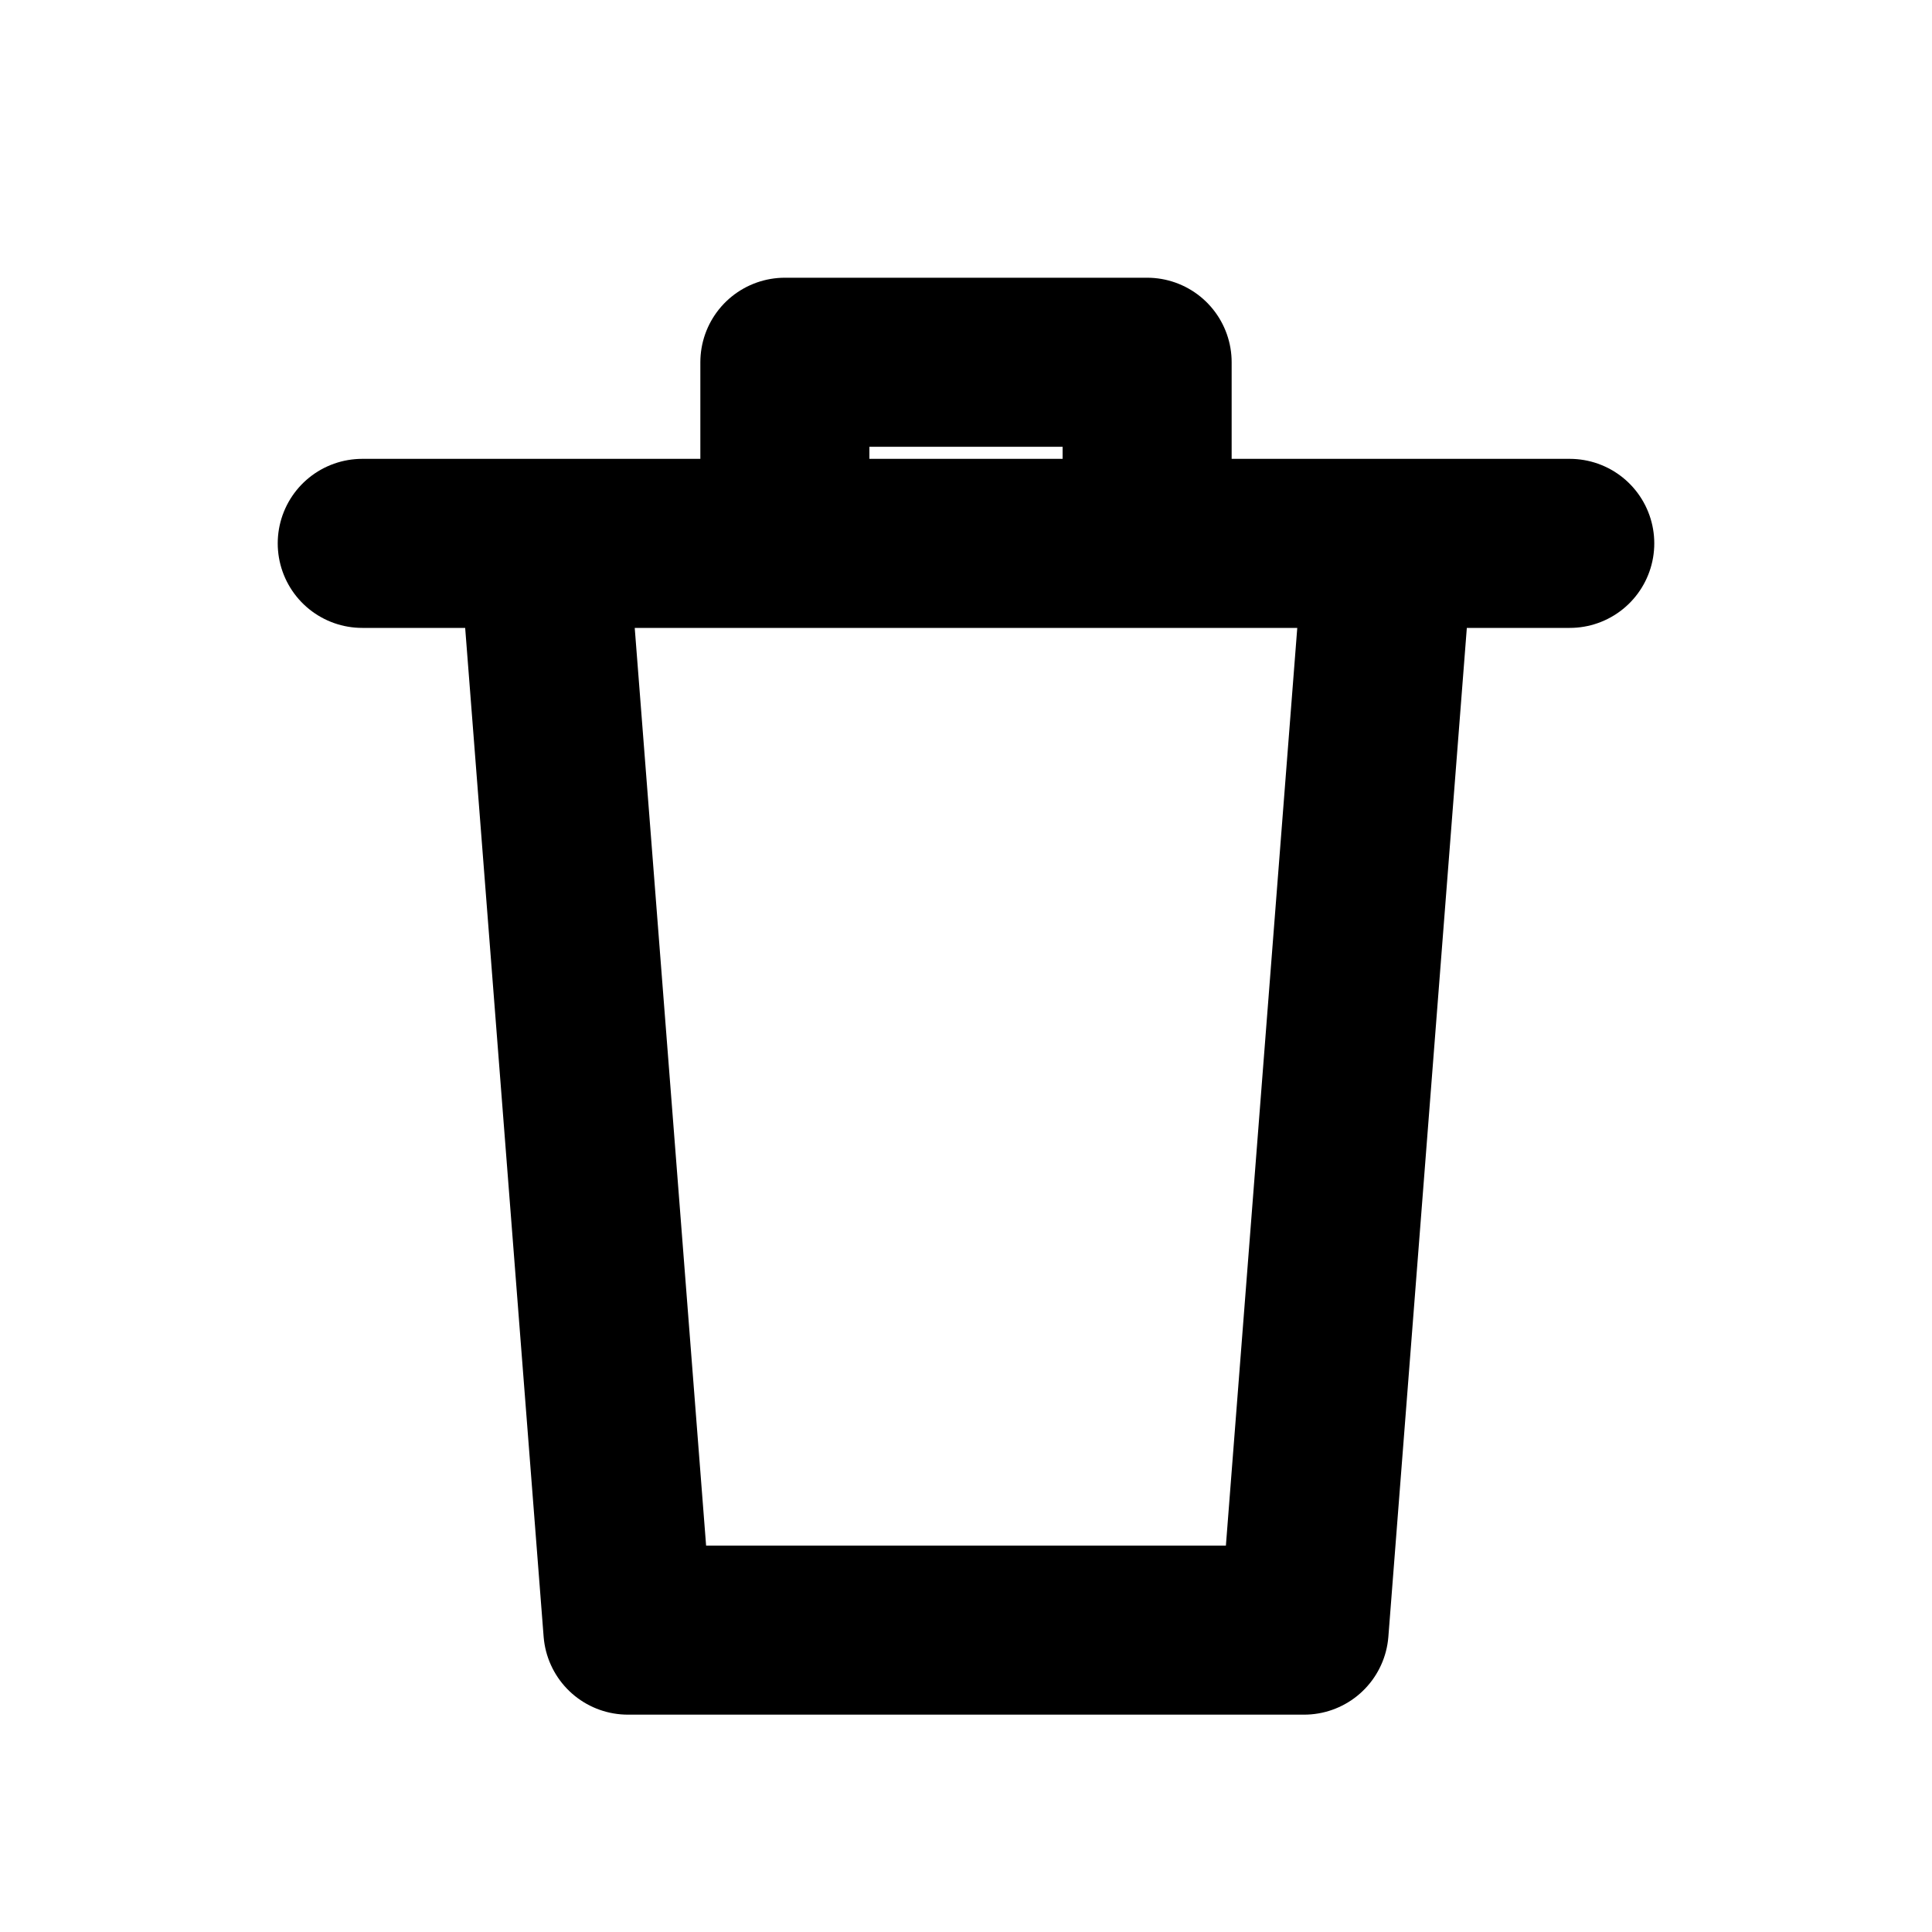
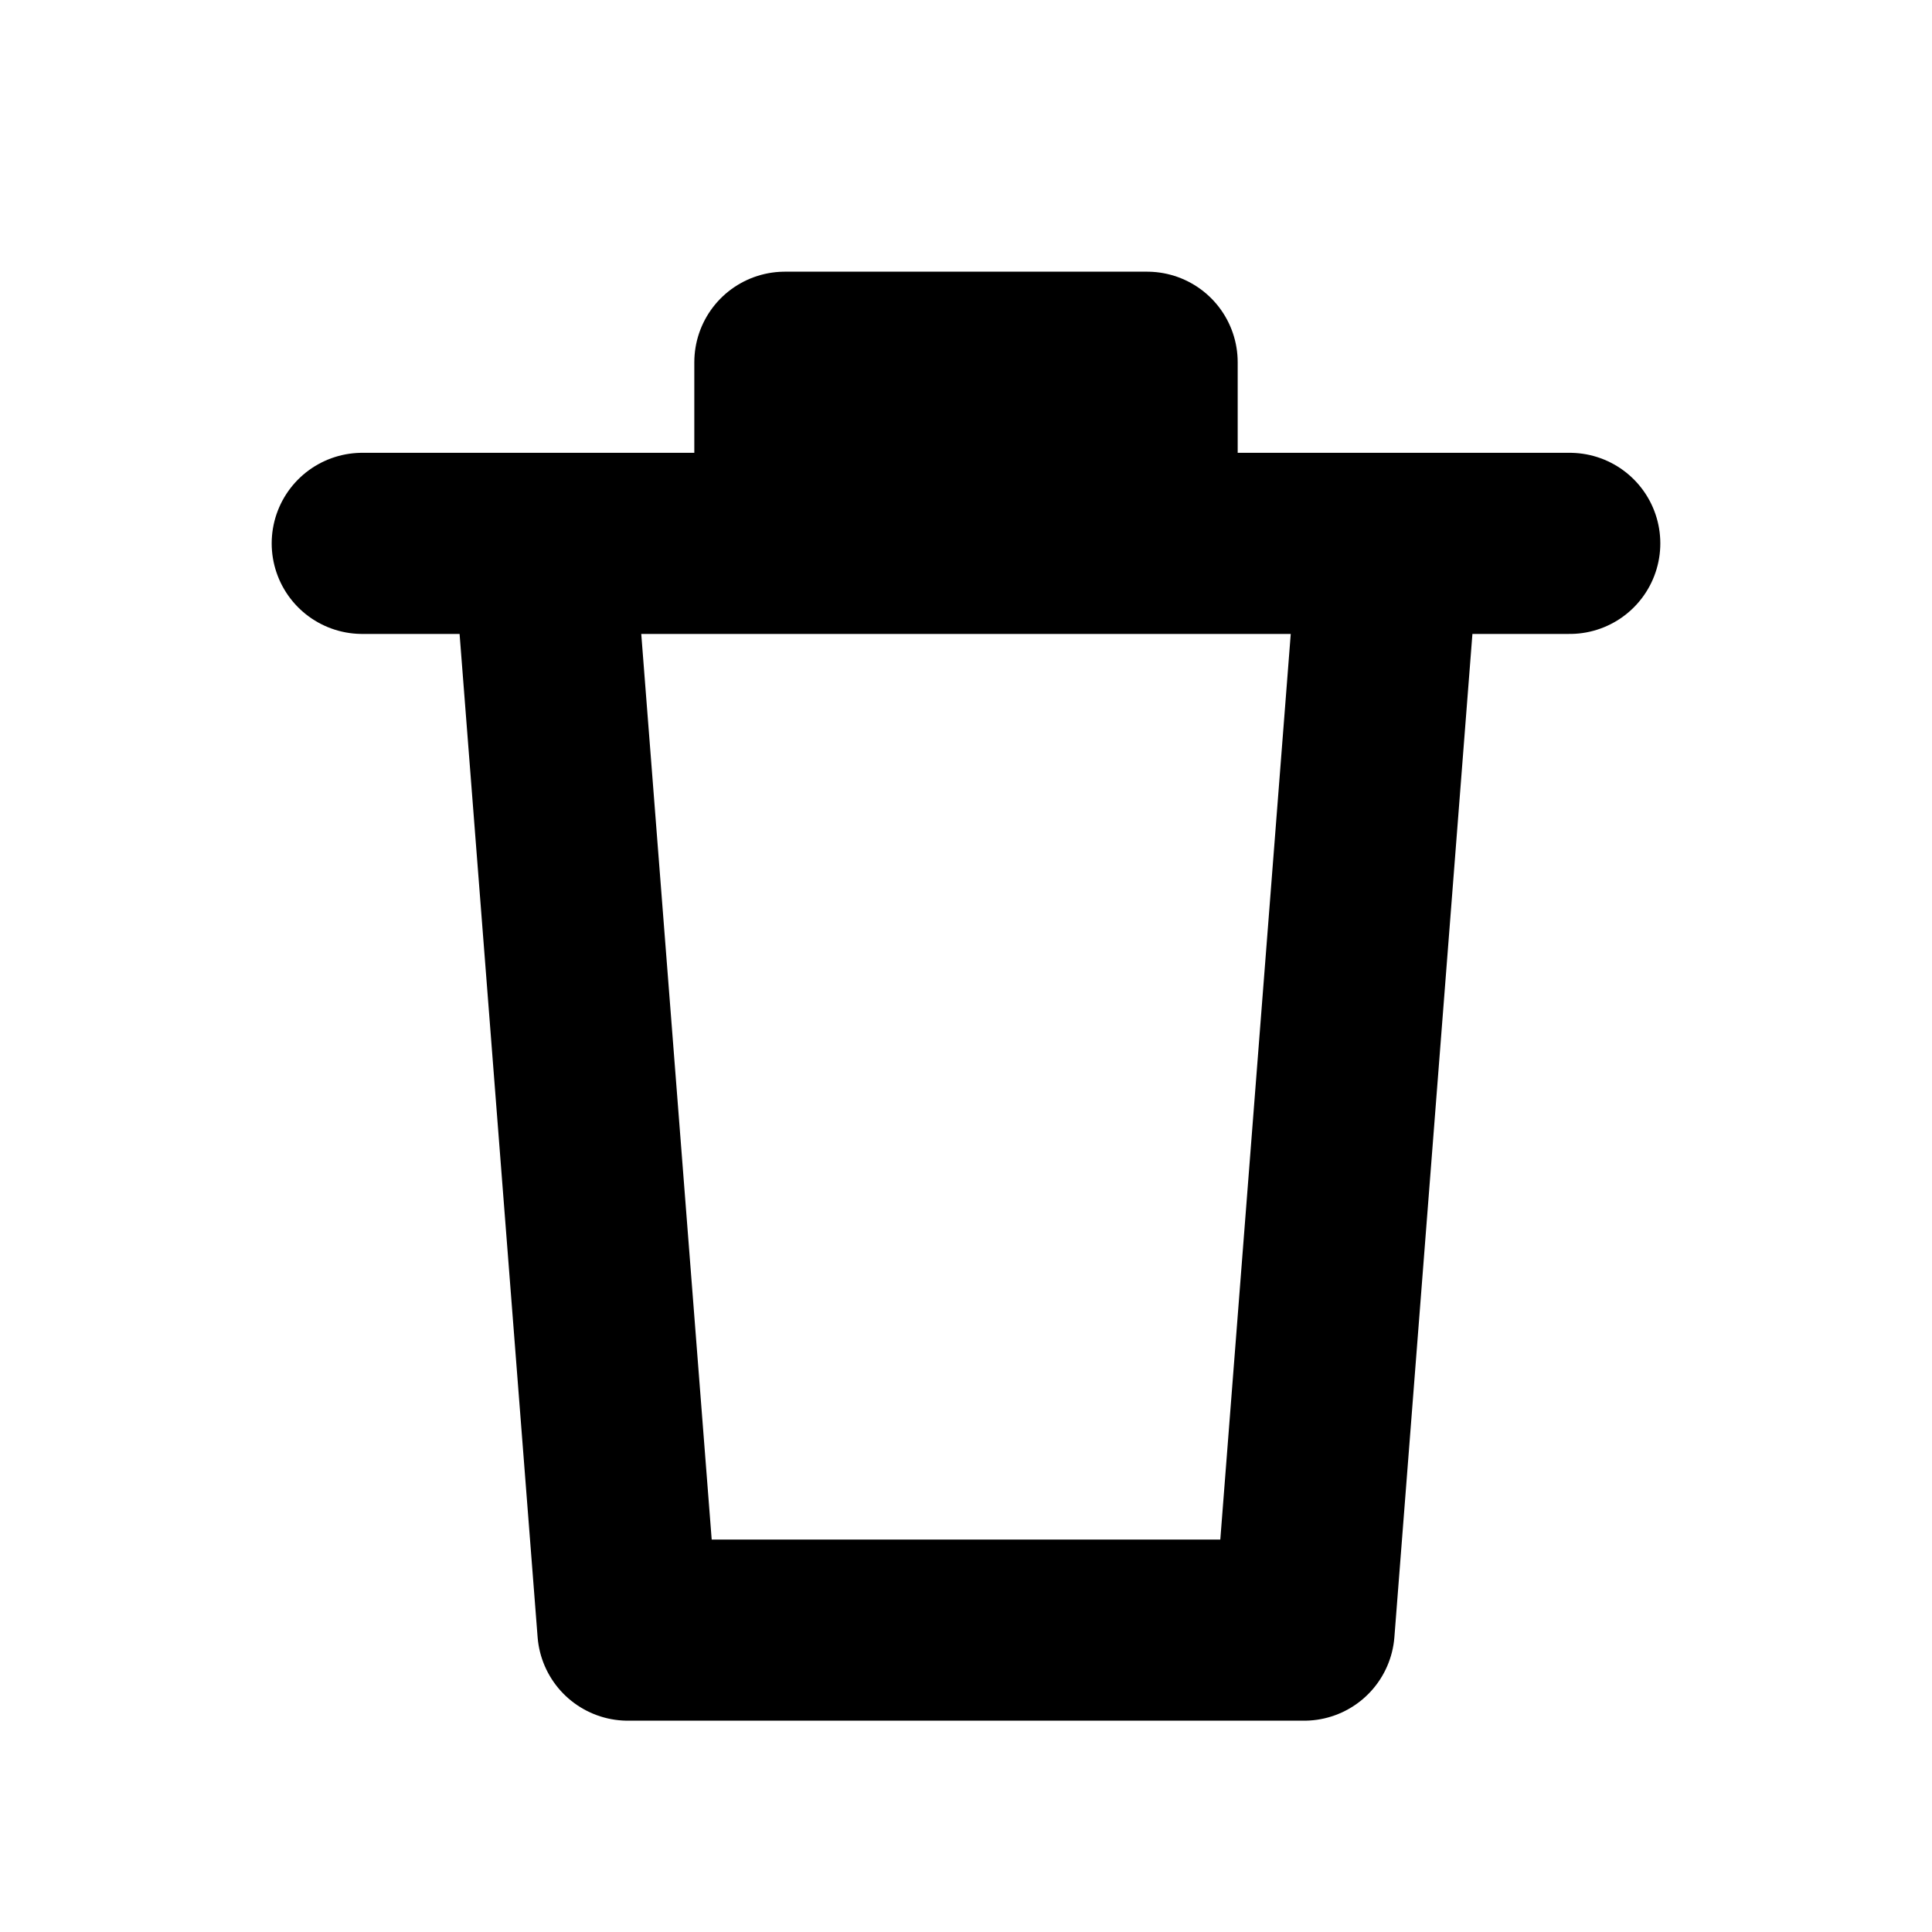
<svg xmlns="http://www.w3.org/2000/svg" width="16" height="16" viewBox="0 0 16 16">
-   <path d="M3 4.5h10M6.5 4.5V3h3v1.5M4.5 4.5l.7 9h5.6l.7-9" fill="none" stroke="currentColor" stroke-linecap="round" stroke-linejoin="round" stroke-width="1.4" />
+   <path d="M3 4.5h10M6.5 4.5V3h3v1.5M4.5 4.5l.7 9h5.6l.7-9" fill="none" stroke="currentColor" stroke-linecap="round" stroke-linejoin="round" stroke-width="1.5" />
</svg>
